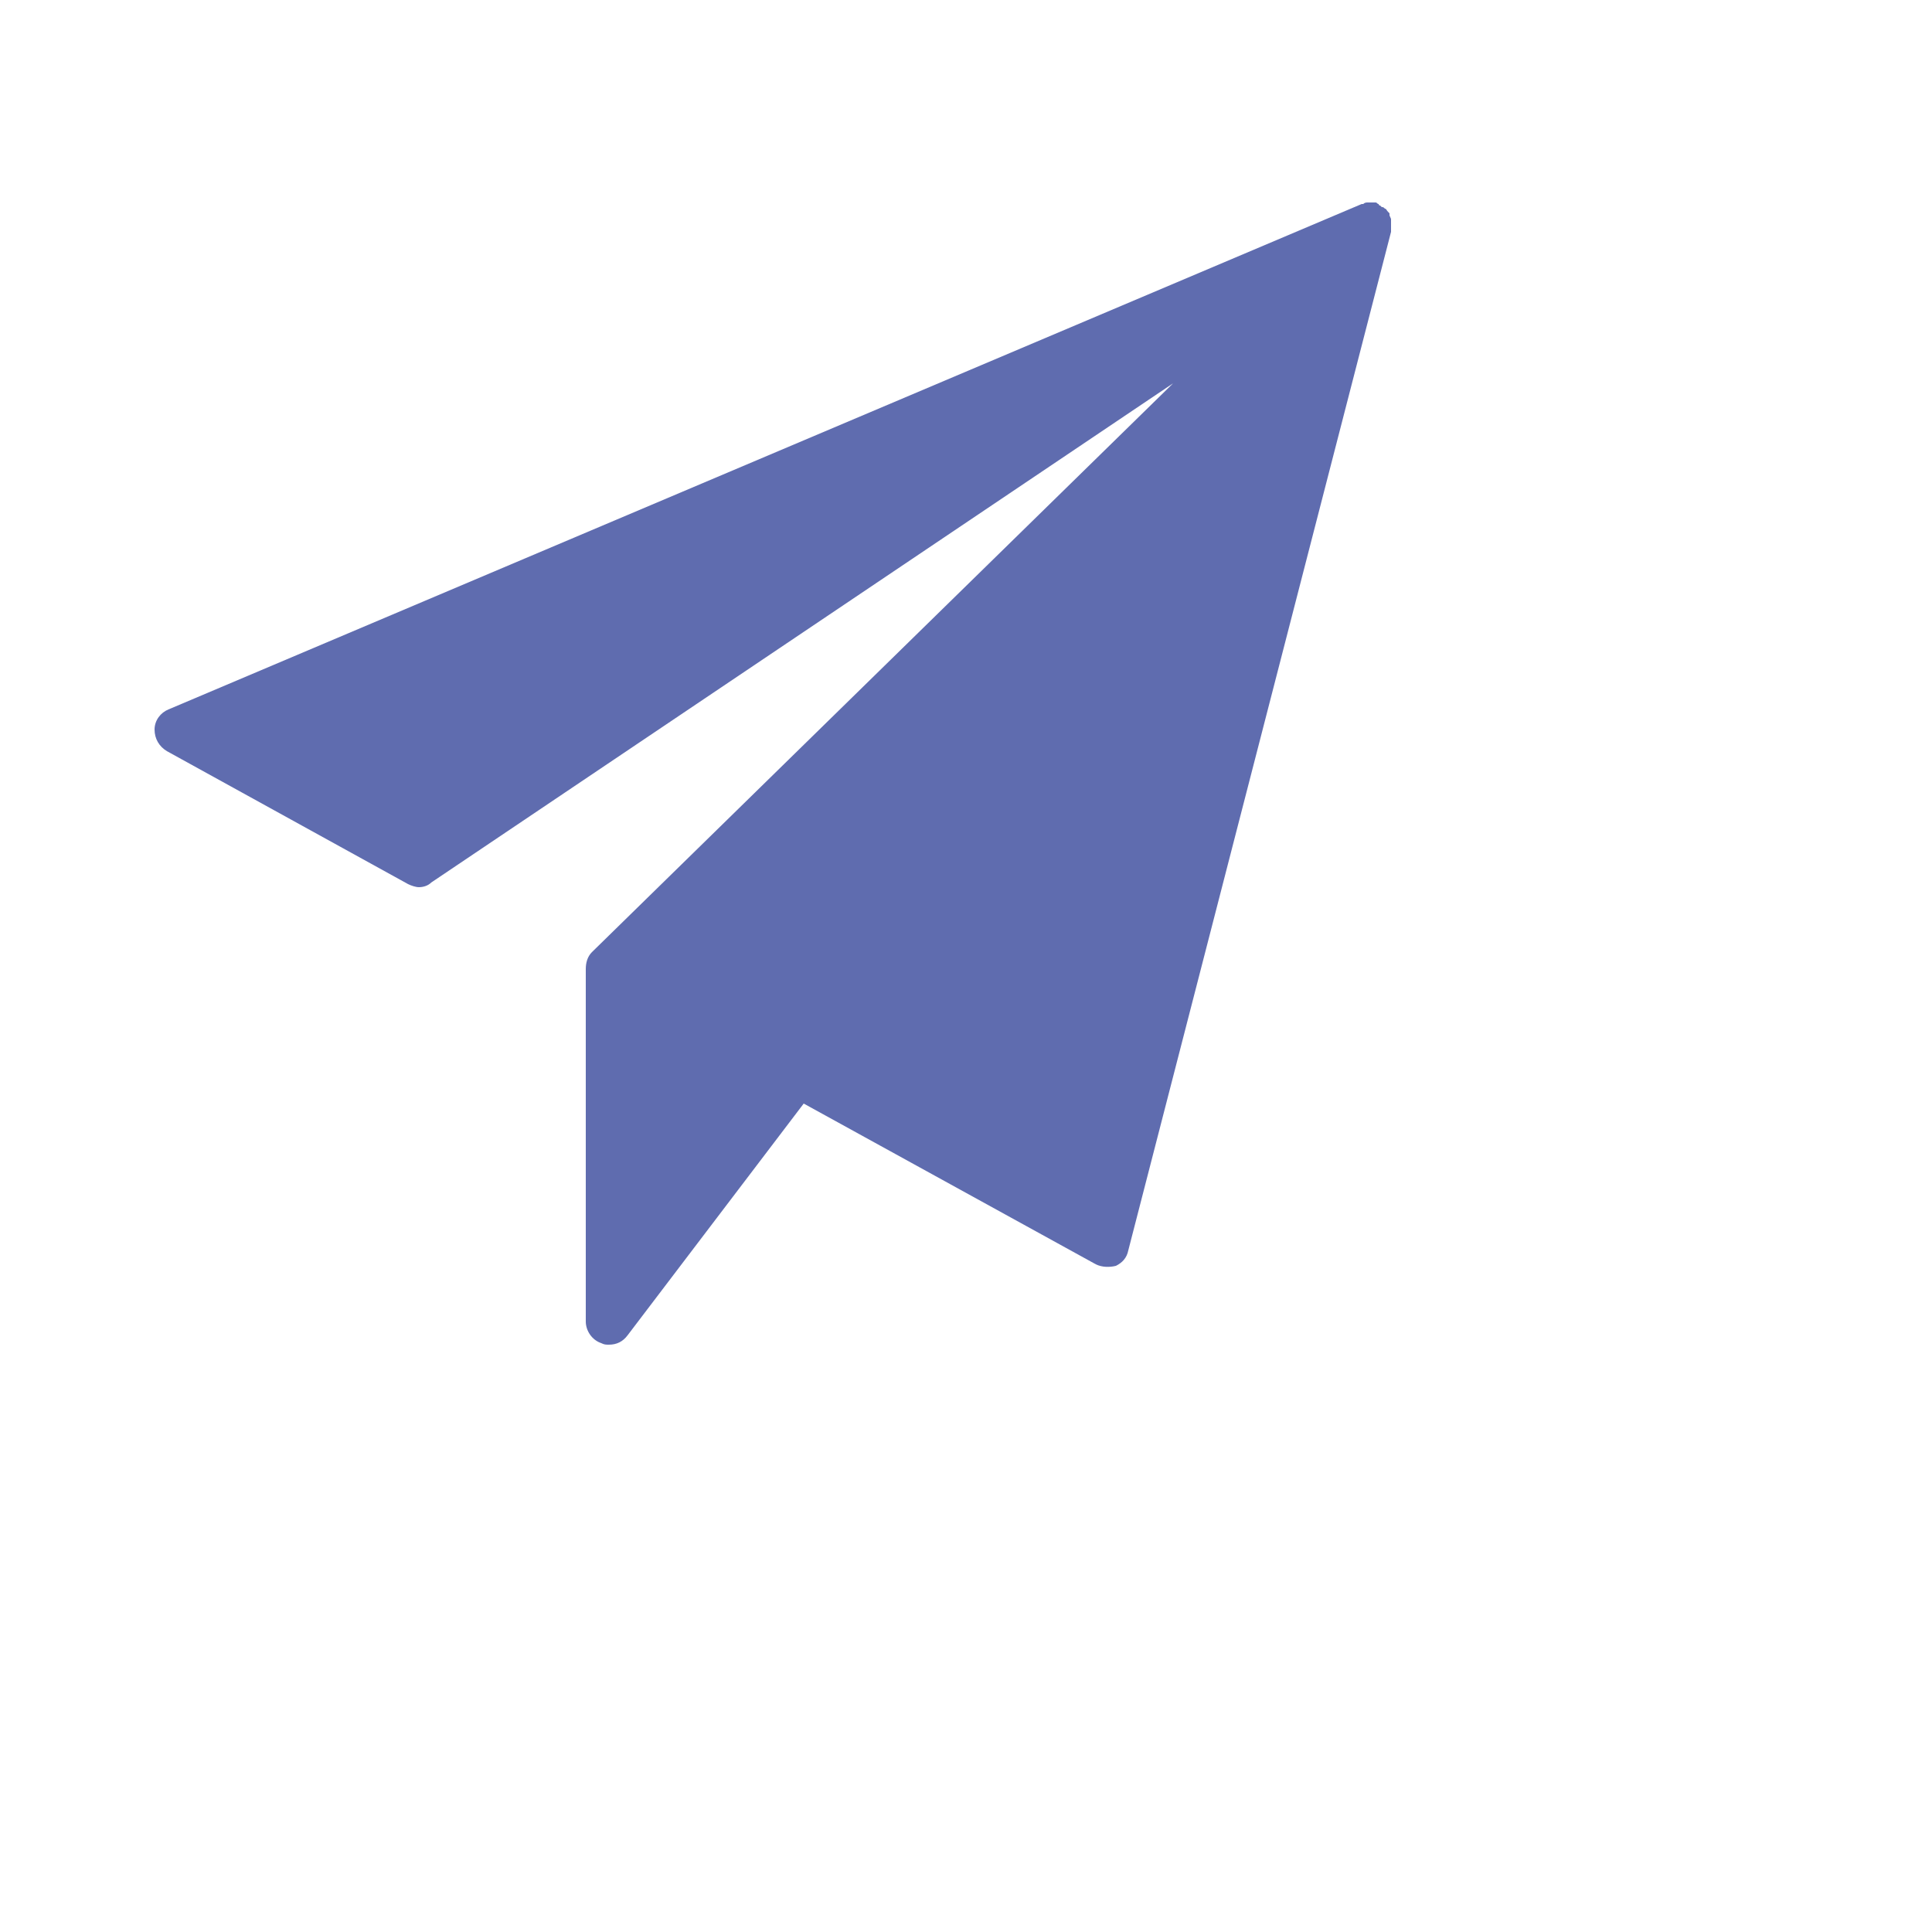
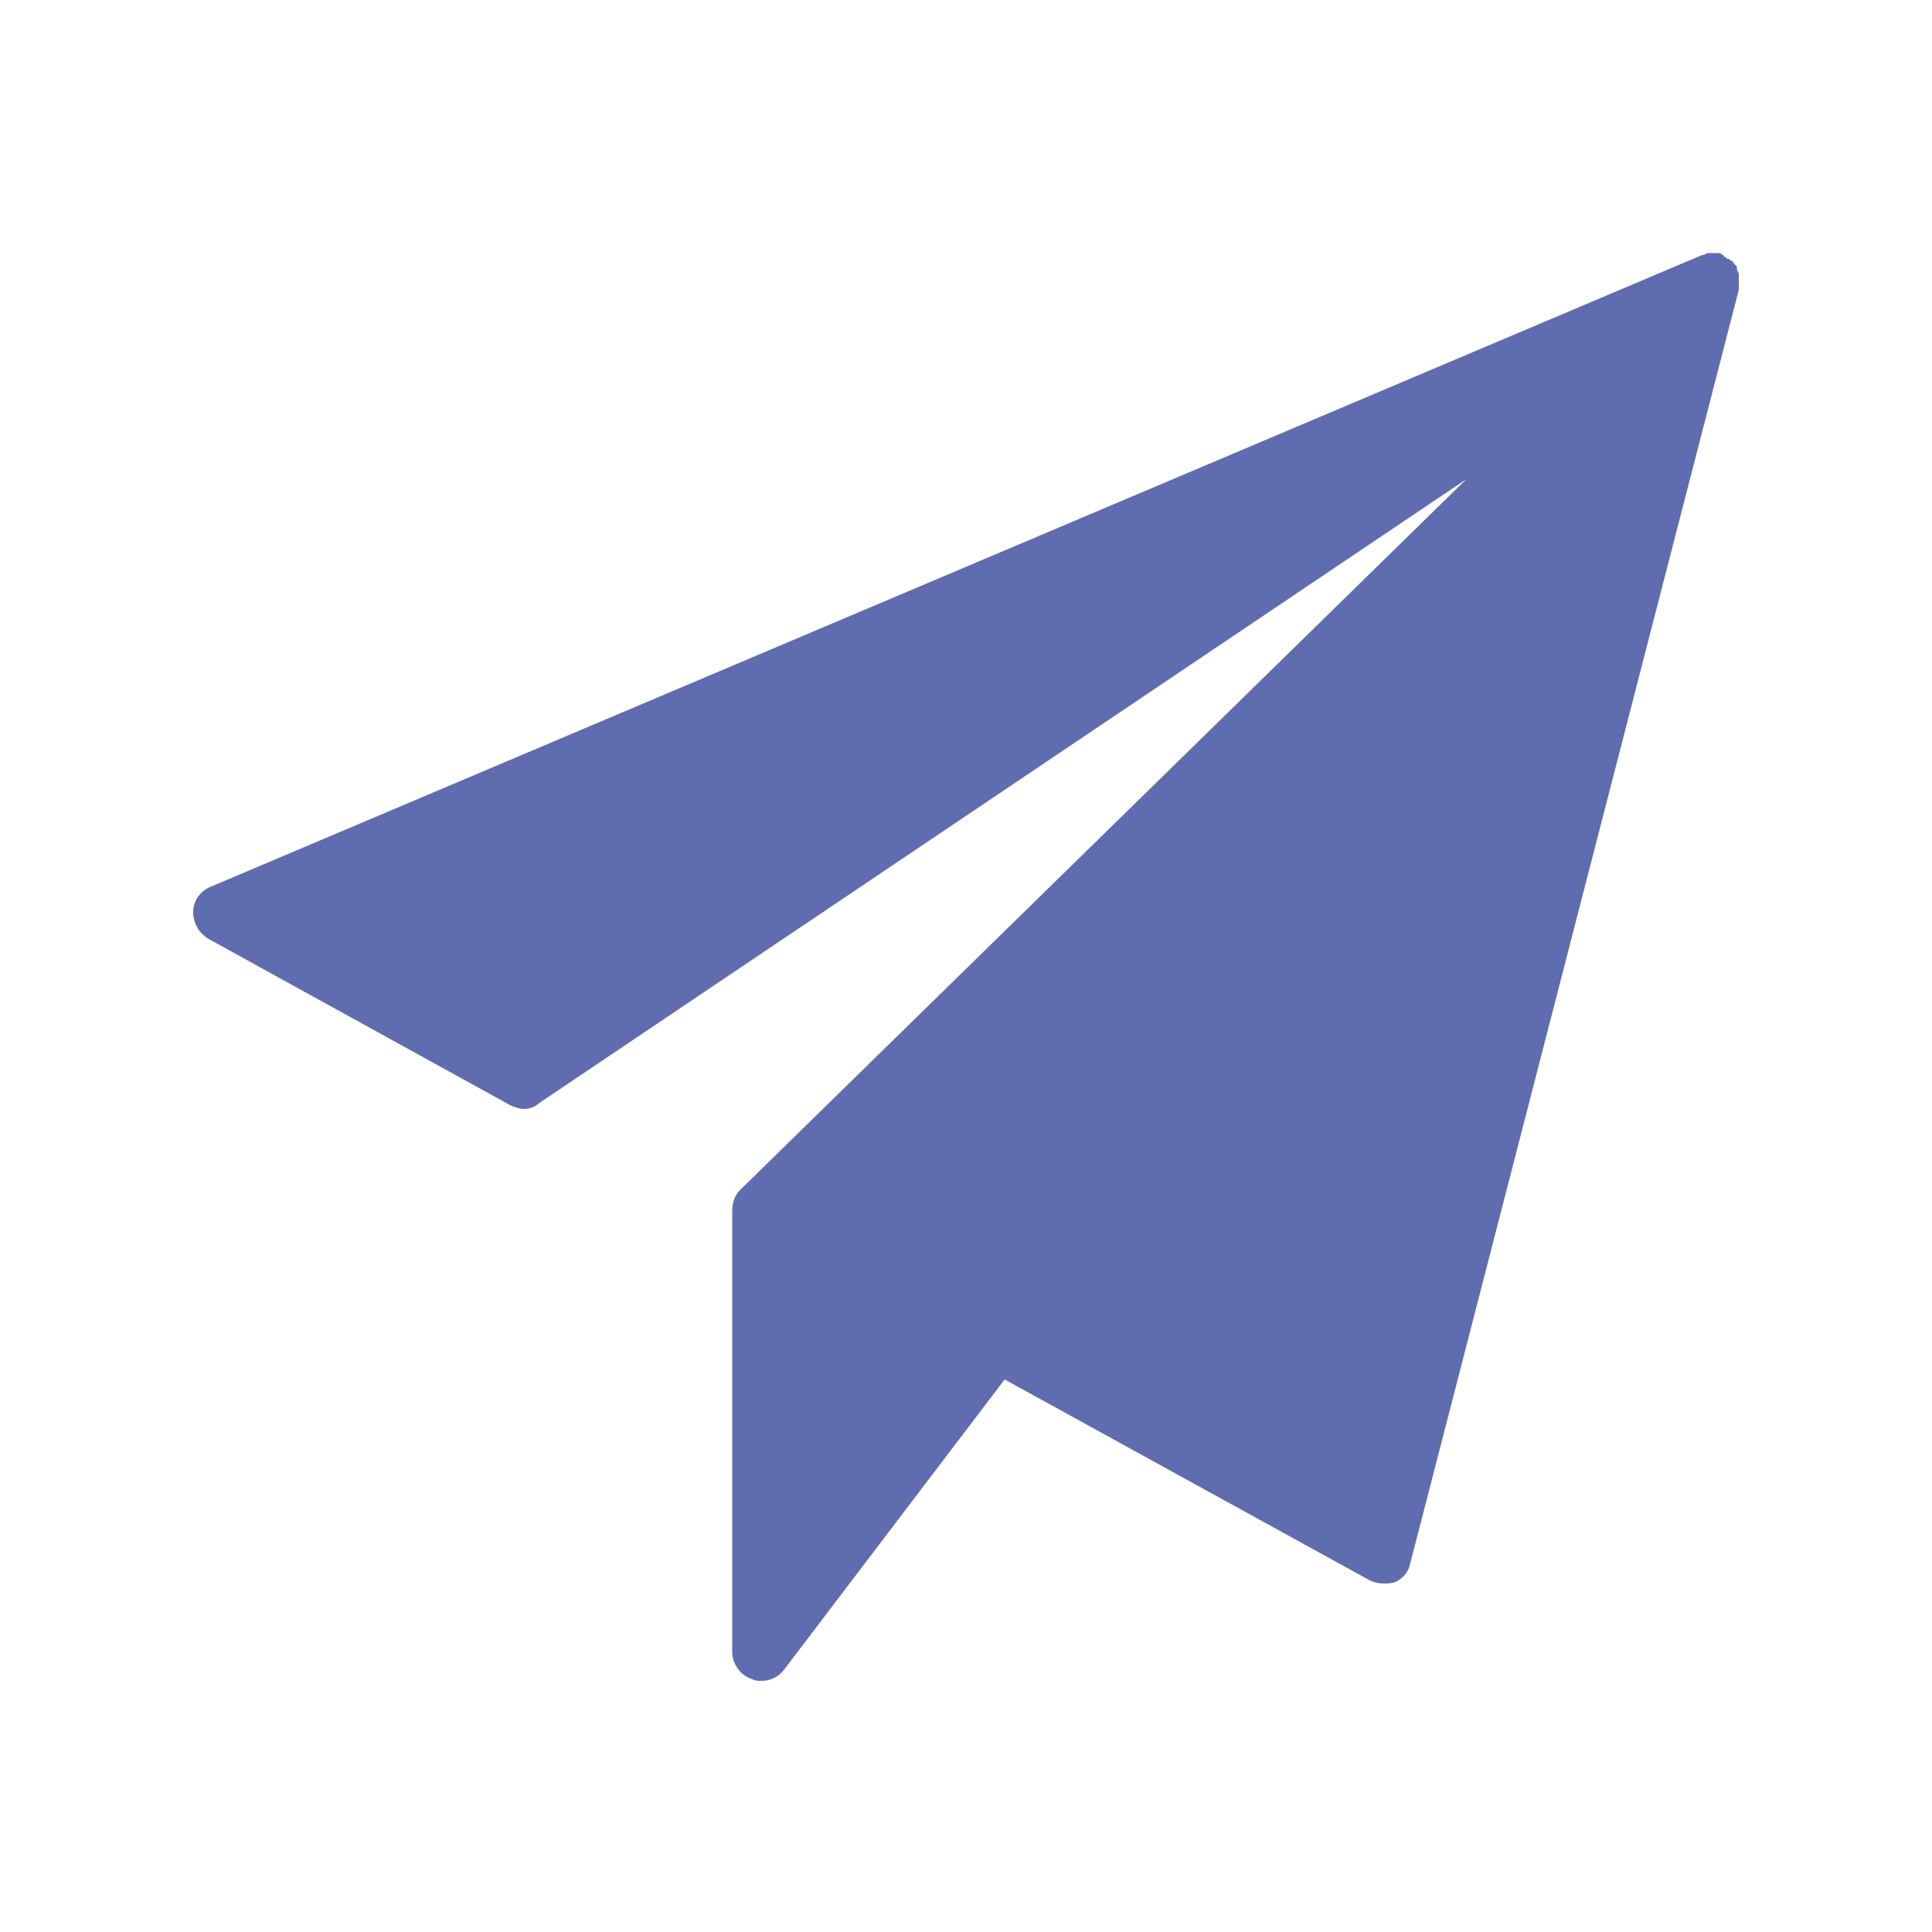
- <svg xmlns="http://www.w3.org/2000/svg" xml:space="preserve" viewBox="0 0 100 100" y="0" x="0" id="圖層_1" version="1.1" width="200px" height="200px" style="width:100%;height:100%;background-size:initial;background-repeat-y:initial;background-repeat-x:initial;background-position-y:initial;background-position-x:initial;background-origin:initial;background-image:initial;background-color:rgb(241, 242, 243);background-clip:initial;background-attachment:initial;animation-play-state:paused">
-   <g class="ldl-scale" style="transform-origin:50% 50%;transform:rotate(0deg) scale(0.8, 0.8);animation-play-state:paused">
+ <svg xmlns="http://www.w3.org/2000/svg" xml:space="preserve" viewBox="0 0 100 100" y="0" x="0" id="圖層_1" version="1.1" width="100px" height="100px" style="width:100%;height:100%;background-size:initial;background-repeat-y:initial;background-repeat-x:initial;background-position-y:initial;background-position-x:initial;background-origin:initial;background-color:initial;background-clip:initial;background-attachment:initial;animation-play-state:paused">
+   <g class="ldl-scale" style="transform-origin:50% 50%;transform:rotate(0deg) scale(1, 1);animation-play-state:paused">
    <path d="M90 14.8v-.4-.2c0-.1-.1-.2-.1-.3v-.1l-.1-.1c-.1-.1-.1-.2-.2-.2-.1-.1-.1-.1-.2-.1l-.1-.1s-.1 0-.1-.1c-.1 0-.1-.1-.2-.1h-.5c-.1 0-.2 0-.3.1h-.1L10.9 45.9c-.5.2-.9.7-.9 1.3 0 .6.3 1.1.8 1.4l15.6 8.6c.2.1.5.2.7.2.3 0 .6-.1.8-.3l48-32.3-37.6 36.8c-.3.3-.4.7-.4 1.1v22.8c0 .6.4 1.2 1 1.4.2.1.3.1.5.1.5 0 .9-.2 1.2-.6l11.4-15 18.9 10.4c.4.2.9.2 1.3.1.4-.2.7-.5.8-1L90 15v-.2z" style="fill:rgb(95, 108, 175);animation-play-state:paused" />
  </g>
</svg>
